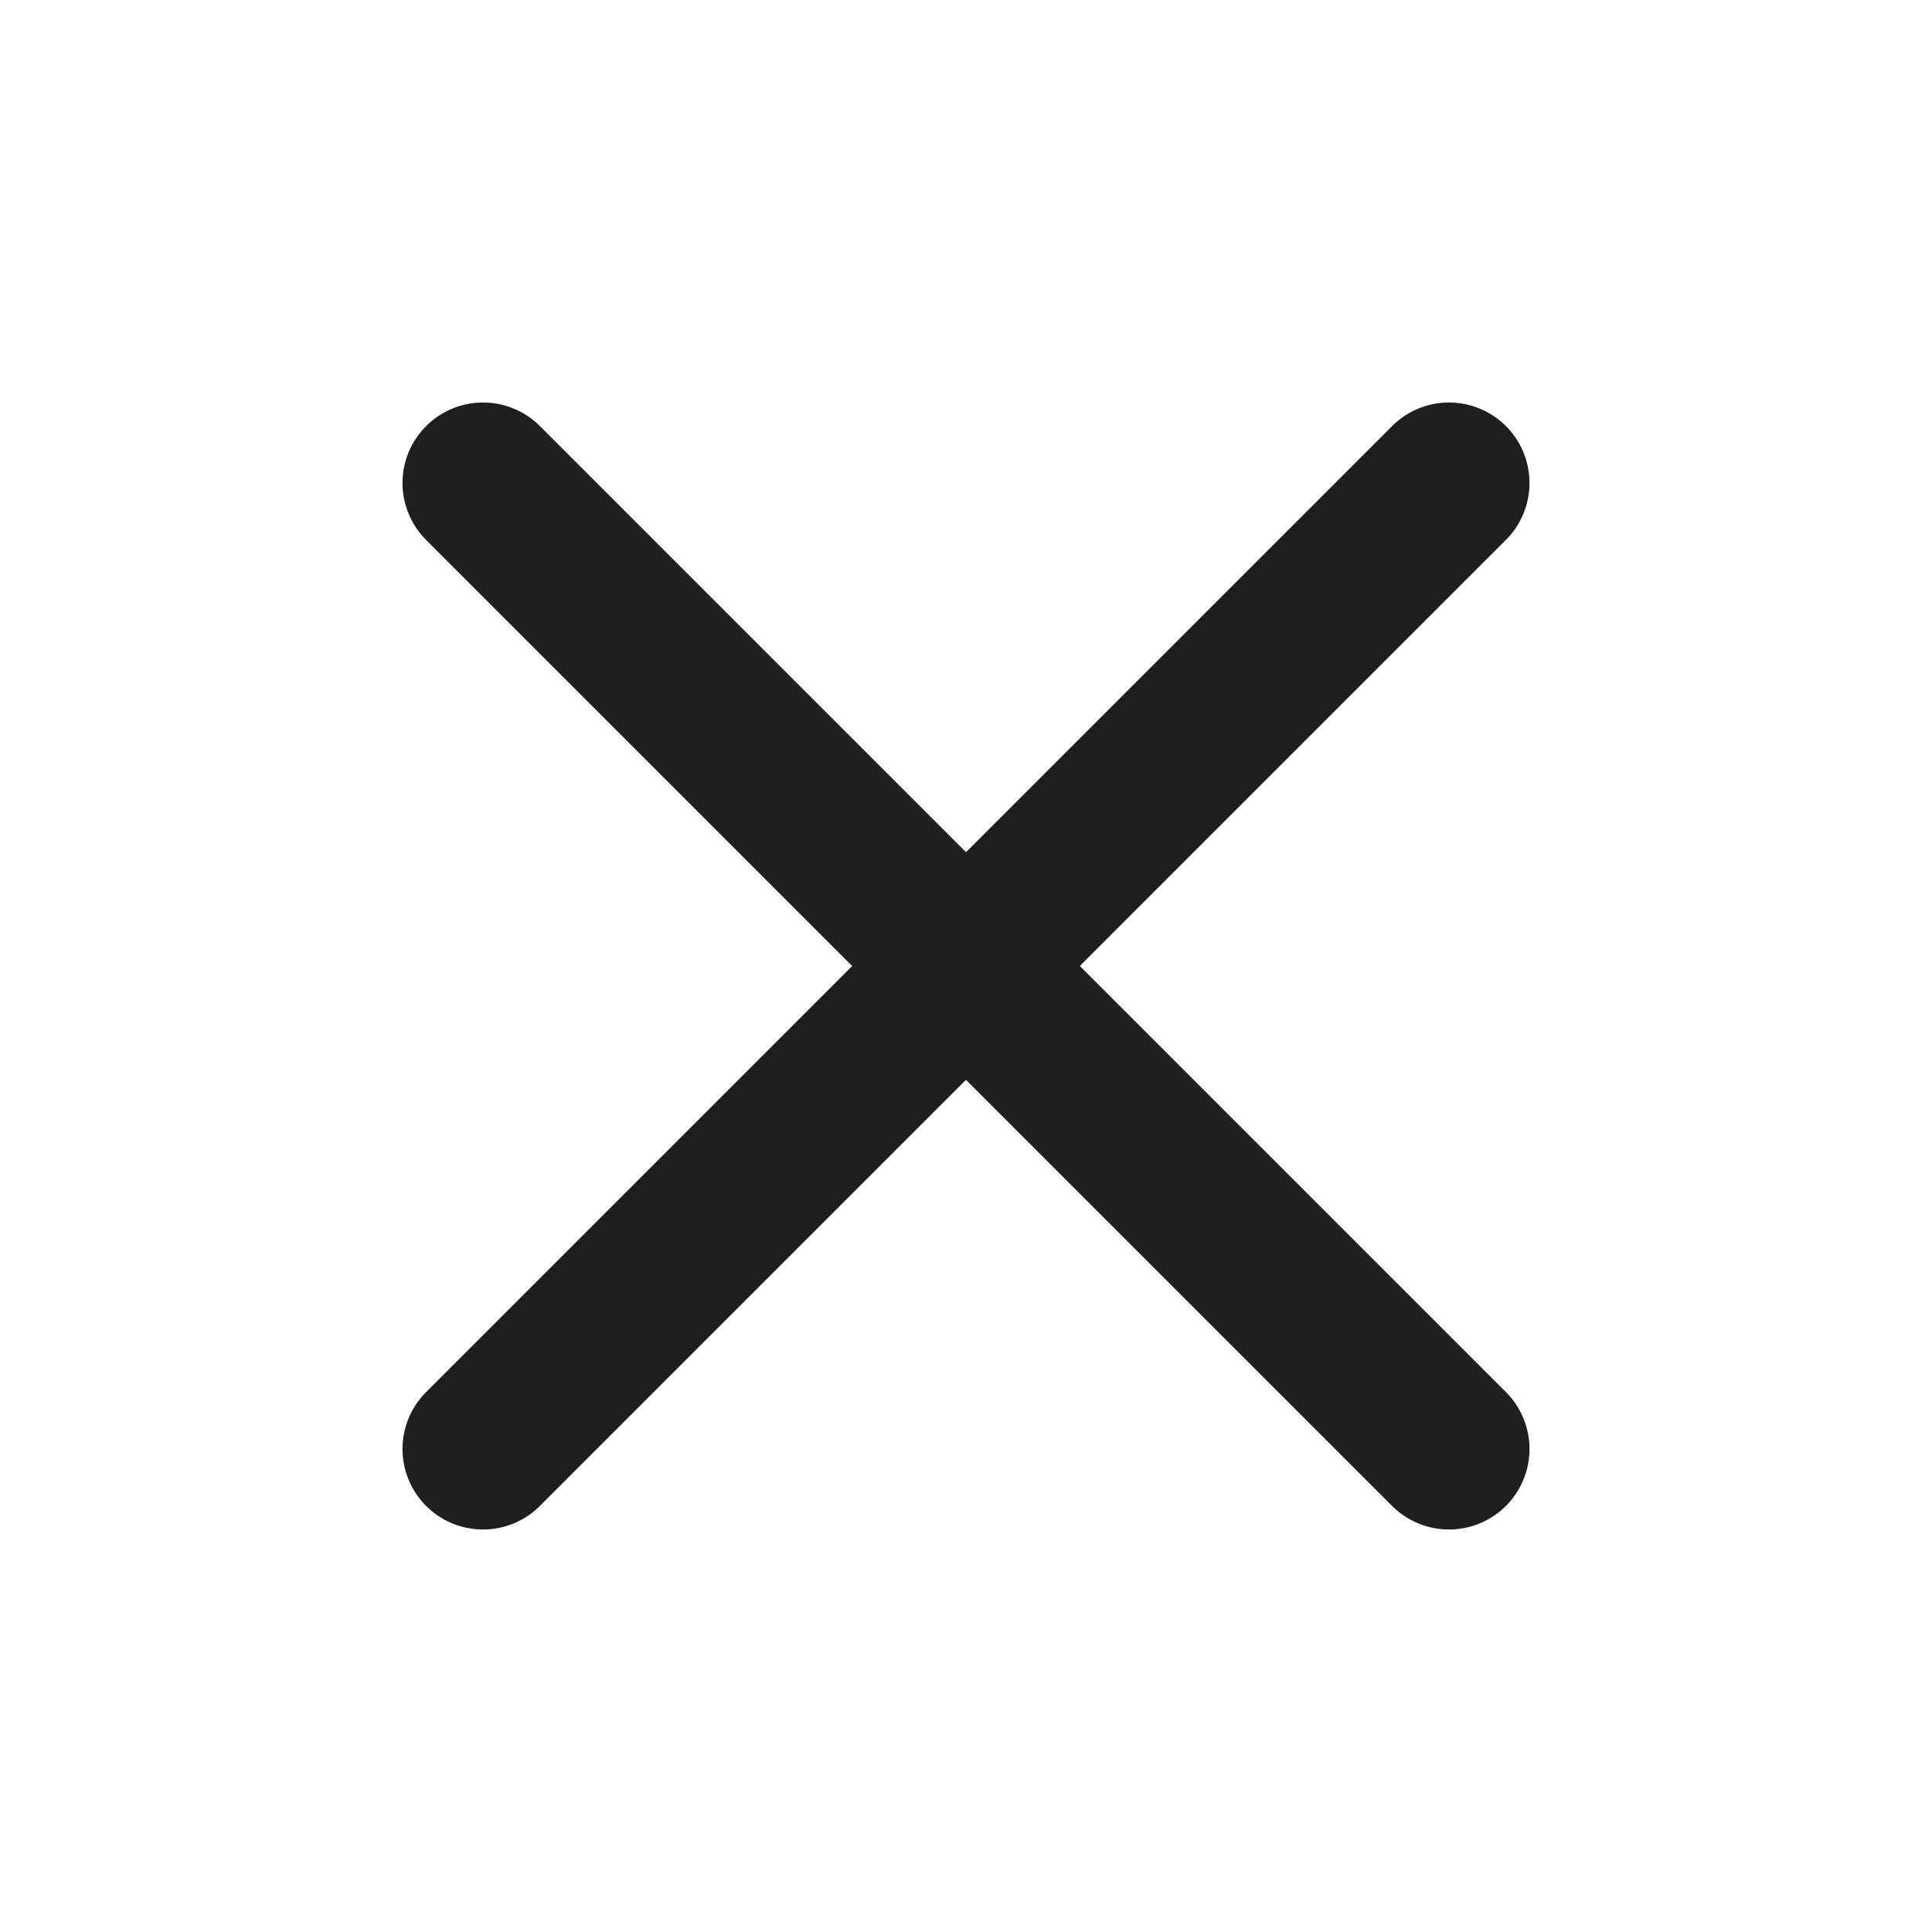
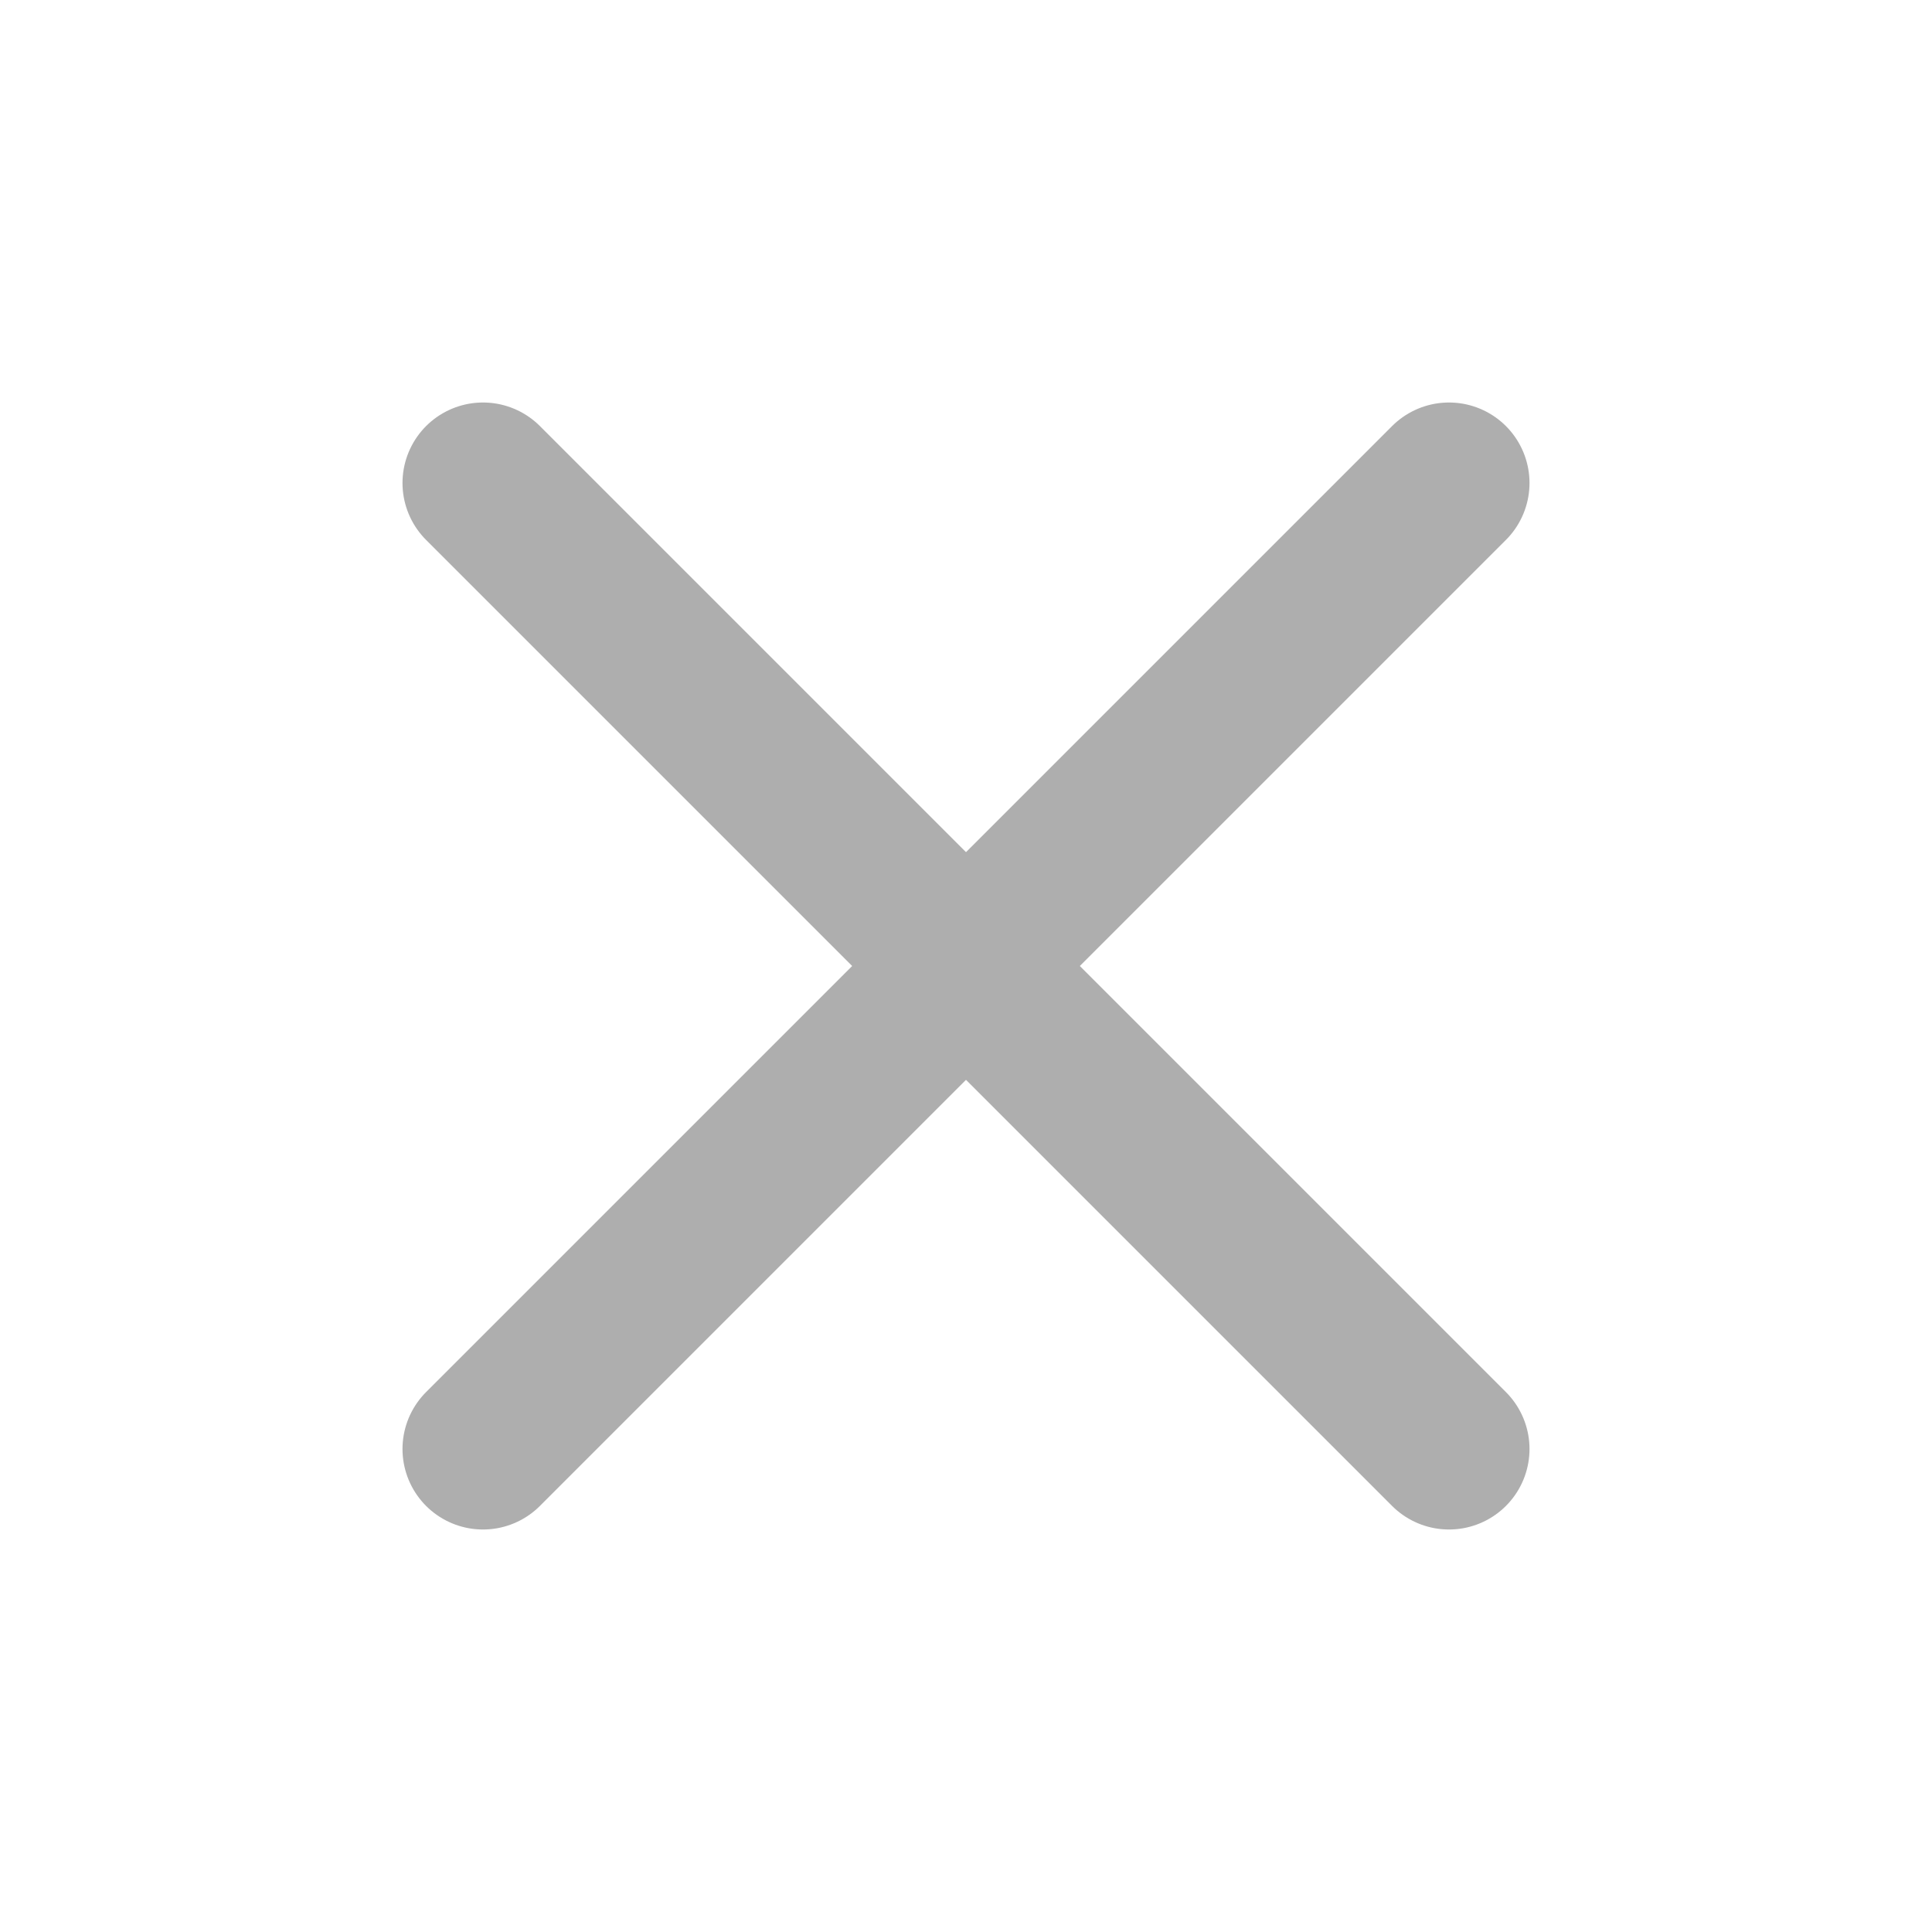
- <svg xmlns="http://www.w3.org/2000/svg" width="24" height="24" viewBox="0 0 24 24" fill="none" stroke="#1F1F1F" stroke-width="2" stroke-linecap="round" stroke-linejoin="round" class="feather feather-x">
+ <svg xmlns="http://www.w3.org/2000/svg" width="24" height="24" viewBox="0 0 24 24" fill="none" stroke="#AEAEAE" stroke-width="2" stroke-linecap="round" stroke-linejoin="round" class="feather feather-x">
  <line x1="18" y1="6" x2="6" y2="18" />
  <line x1="6" y1="6" x2="18" y2="18" />
</svg>
